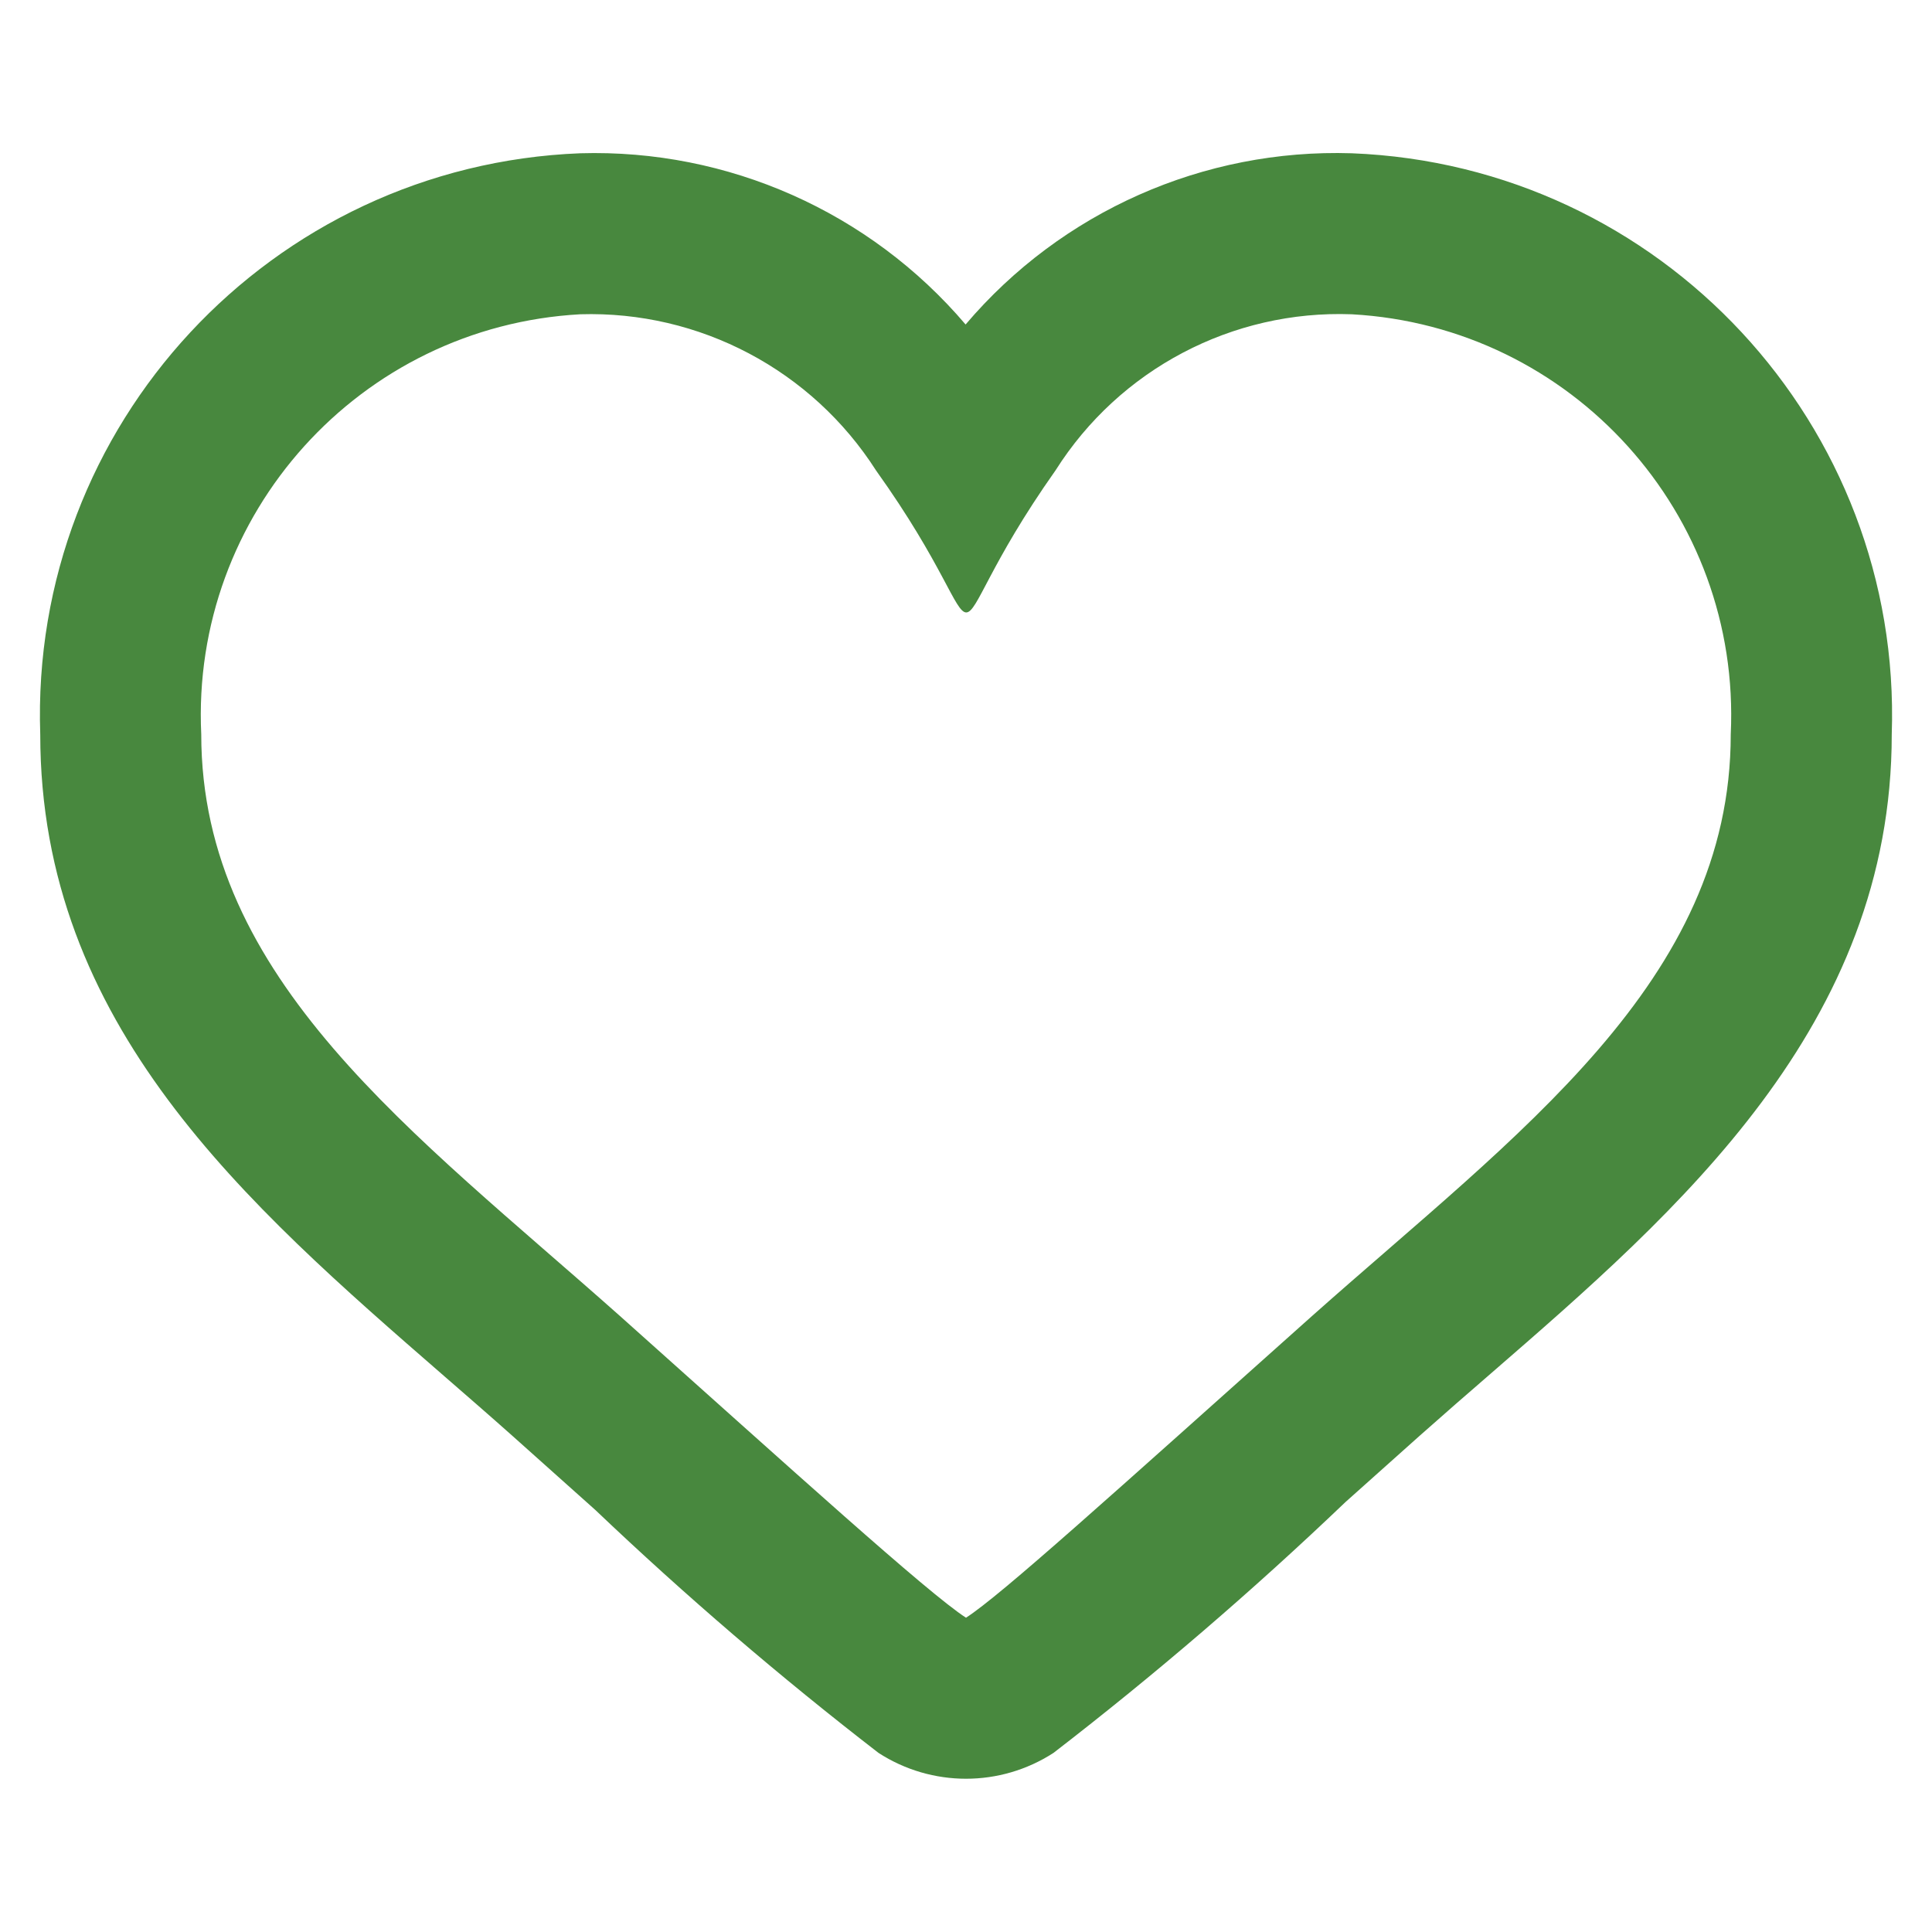
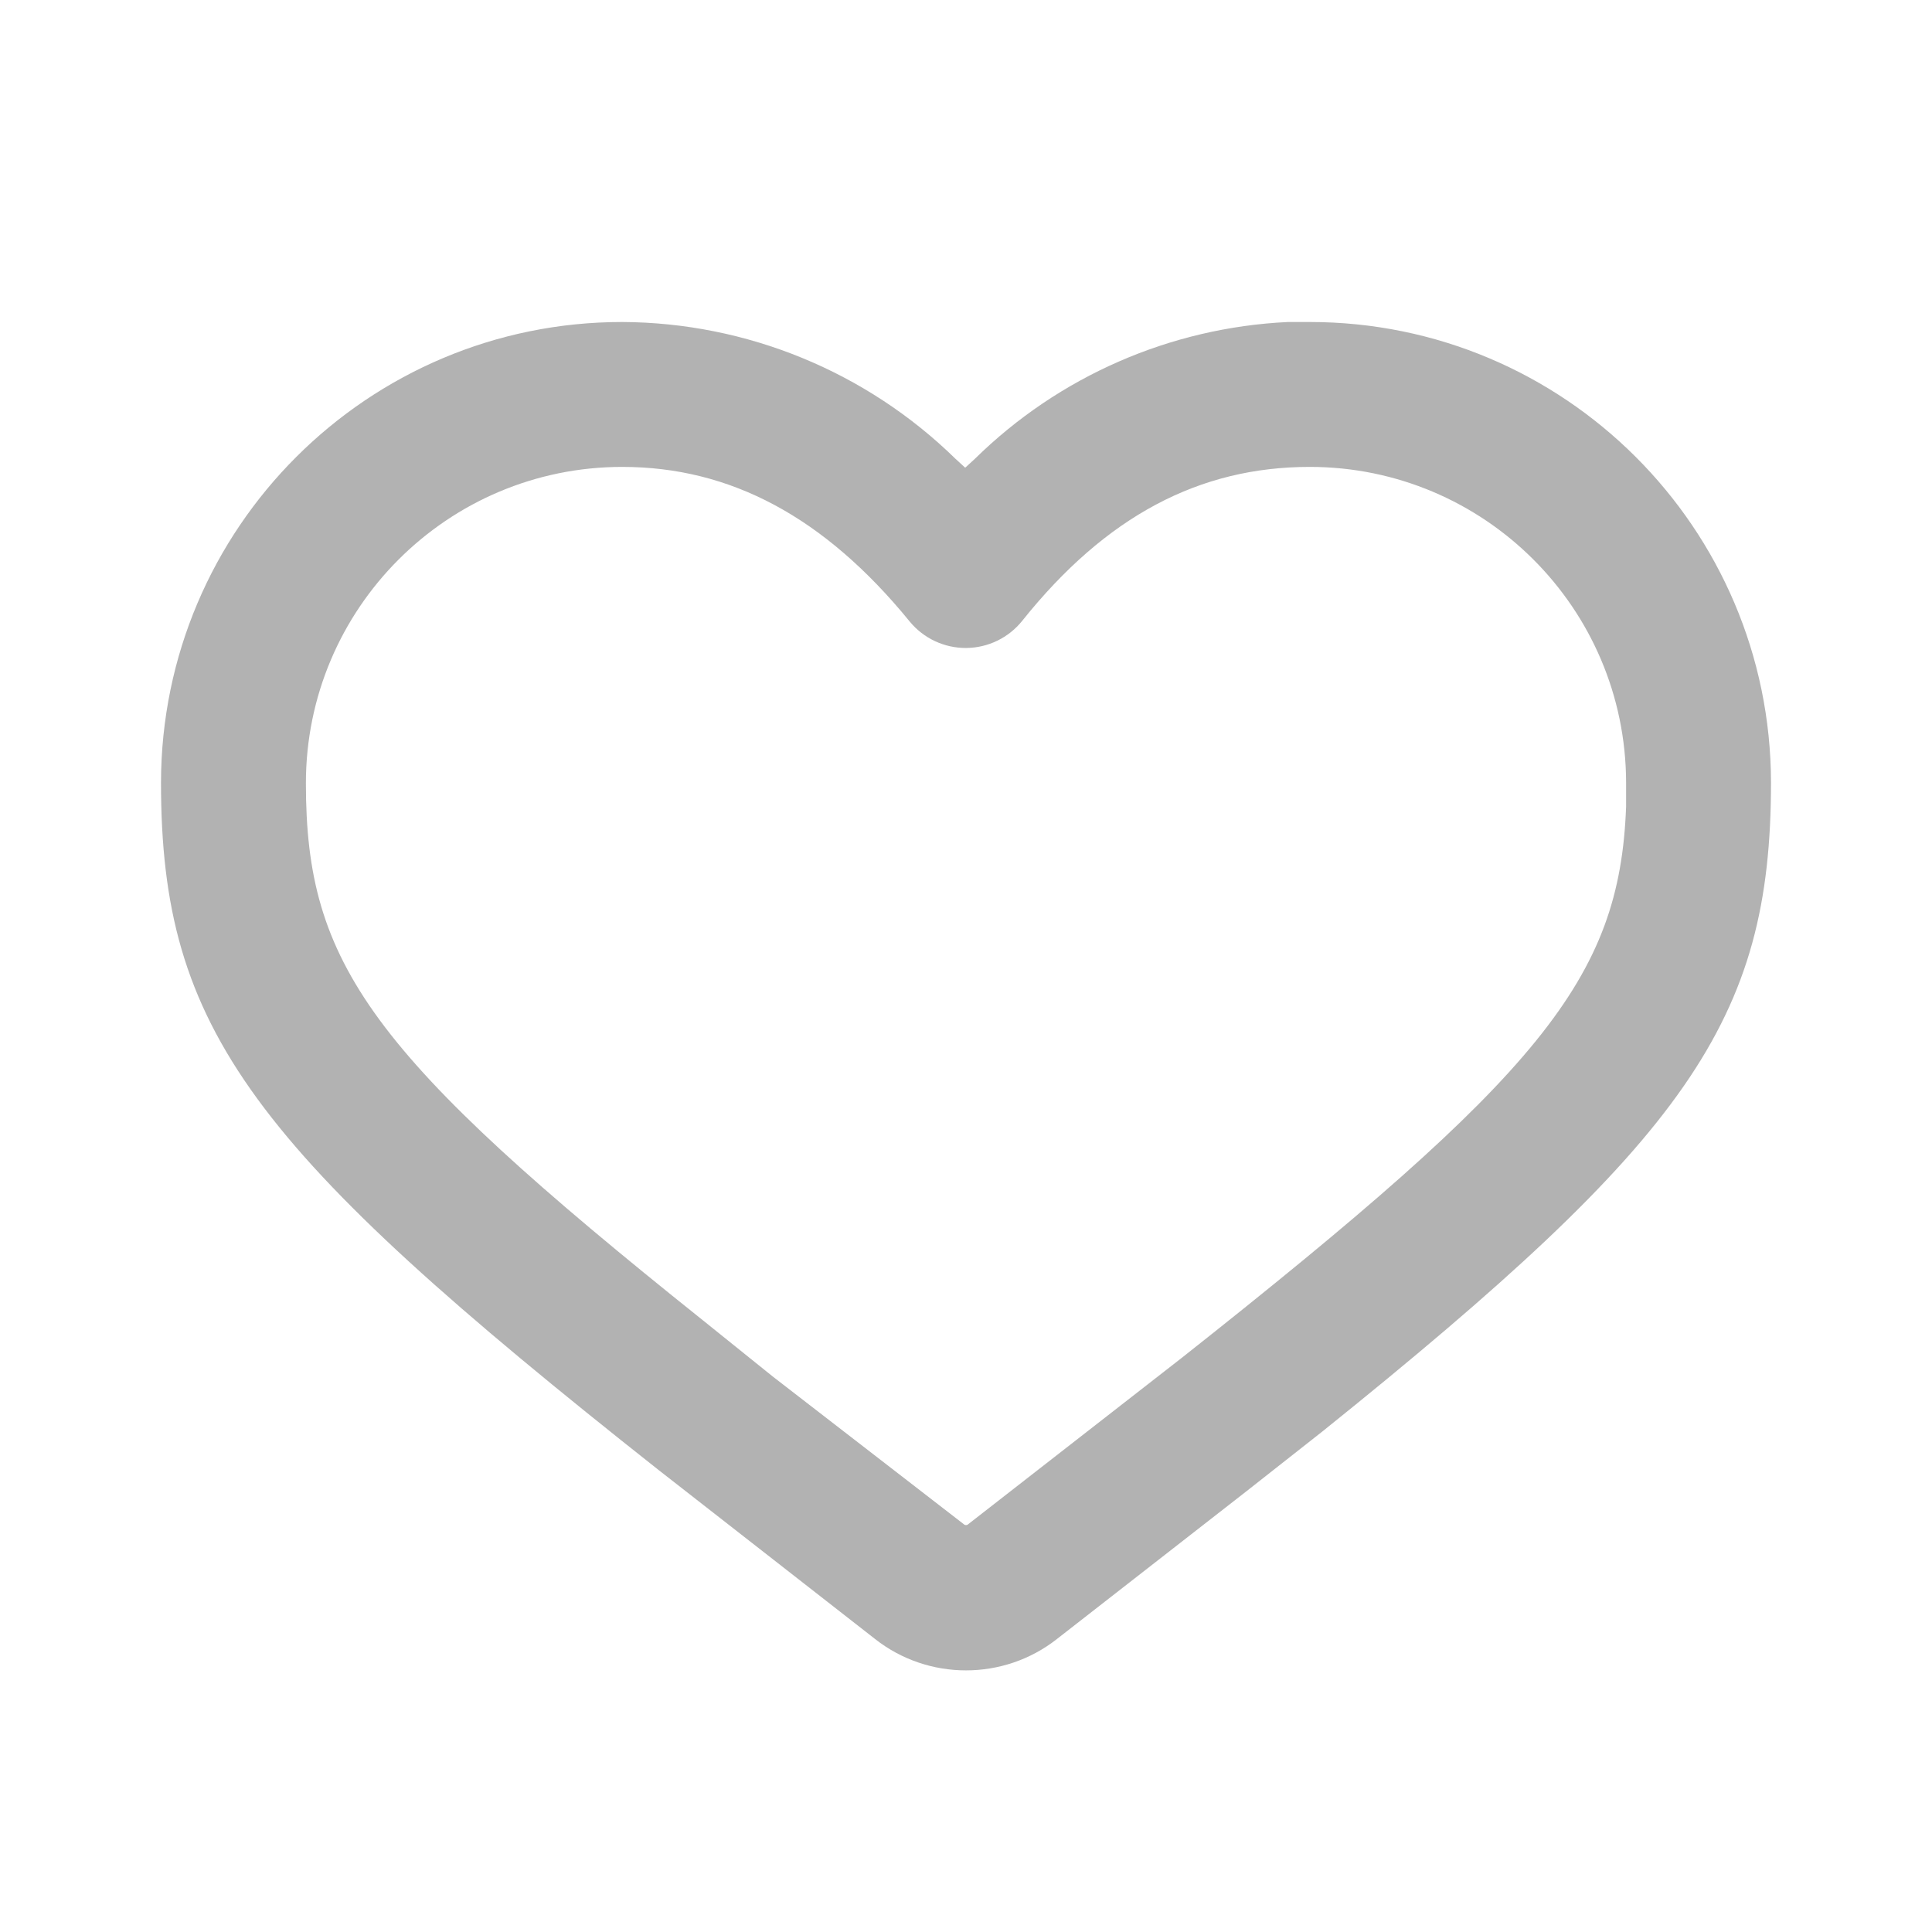
- <svg xmlns="http://www.w3.org/2000/svg" aria-label="Notifications" class="x1lliihq x1n2onr6 x5n08af" fill="#48883e" role="img" viewBox="0 0 24 24">
-   <path d="M16.792 3.904A4.989 4.989 0 0 1 21.5 9.122c0 3.072-2.652 4.959-5.197 7.222-2.512 2.243-3.865 3.469-4.303 3.752-.477-.309-2.143-1.823-4.303-3.752C5.141 14.072 2.5 12.167 2.5 9.122a4.989 4.989 0 0 1 4.708-5.218 4.21 4.21 0 0 1 3.675 1.941c.84 1.175.98 1.763 1.12 1.763s.278-.588 1.11-1.766a4.17 4.17 0 0 1 3.679-1.938m0-2a6.04 6.04 0 0 0-4.797 2.127 6.052 6.052 0 0 0-4.787-2.127A6.985 6.985 0 0 0 .5 9.122c0 3.61 2.55 5.827 5.015 7.97.283.246.569.494.853.747l1.027.918a44.998 44.998 0 0 0 3.518 3.018 2 2 0 0 0 2.174 0 45.263 45.263 0 0 0 3.626-3.115l.922-.824c.293-.26.59-.519.885-.774 2.334-2.025 4.98-4.32 4.98-7.94a6.985 6.985 0 0 0-6.708-7.218Z" />
+ <svg xmlns="http://www.w3.org/2000/svg" height="24" viewBox="0 0 24 24" width="24">
+   <g fill="none" fill-rule="evenodd">
+     <path d="M0 0h24v24H0z" fill="none" />
+     <path d="M16 4a5.95 5.95 0 0 0-3.89 1.7l-.12.11-.12-.11A5.96 5.96 0 0 0 7.73 4 5.73 5.73 0 0 0 2 9.72c0 3.08 1.13 4.55 6.18 8.54l2.69 2.1c.66.52 1.6.52 2.26 0l2.36-1.84.94-.74c4.53-3.64 5.57-5.1 5.57-8.06A5.73 5.73 0 0 0 16.27 4zm.27 1.8a3.93 3.93 0 0 1 3.93 3.92v.3c-.08 2.15-1.07 3.33-5.51 6.84l-2.67 2.08a.04.04 0 0 1-.04 0L9.6 17.1l-.87-.7C4.6 13.1 3.8 11.98 3.8 9.73A3.93 3.93 0 0 1 7.73 5.8c1.34 0 2.51.62 3.57 1.92a.9.9 0 0 0 1.4-.01c1.04-1.3 2.2-1.91 3.57-1.91z" fill="#B2B2B2" fill-rule="nonzero" />
+   </g>
</svg>
